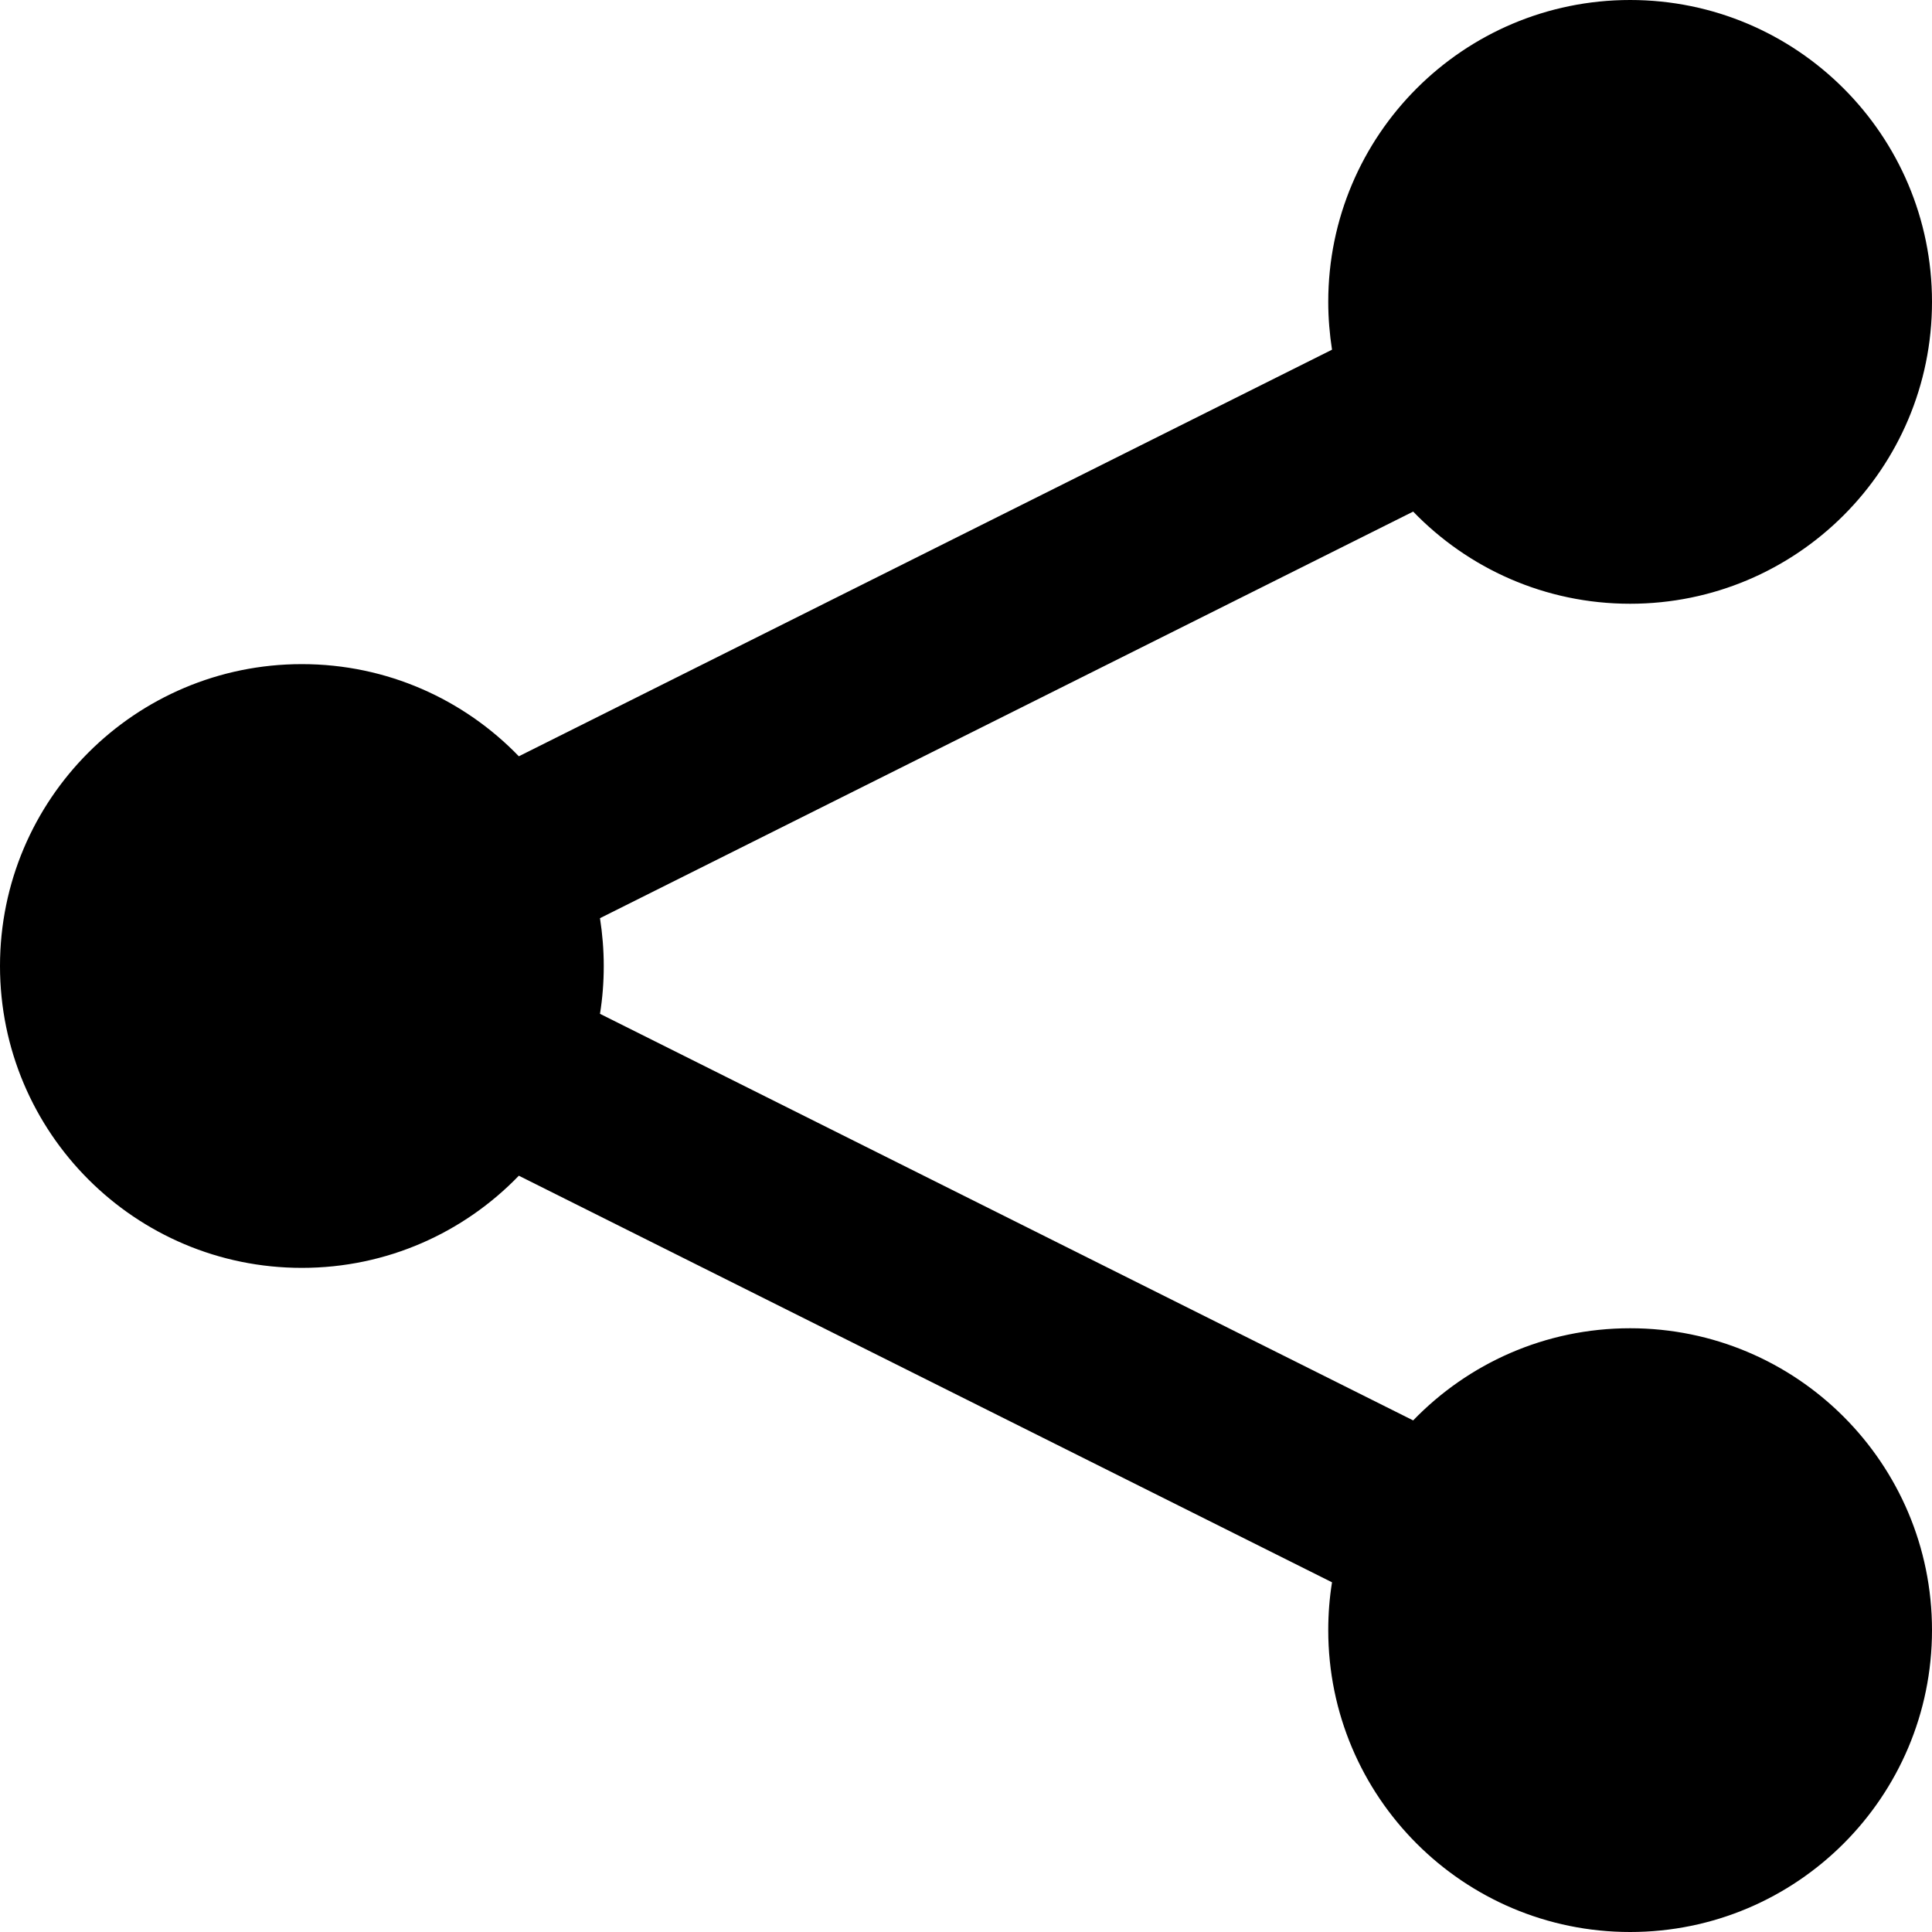
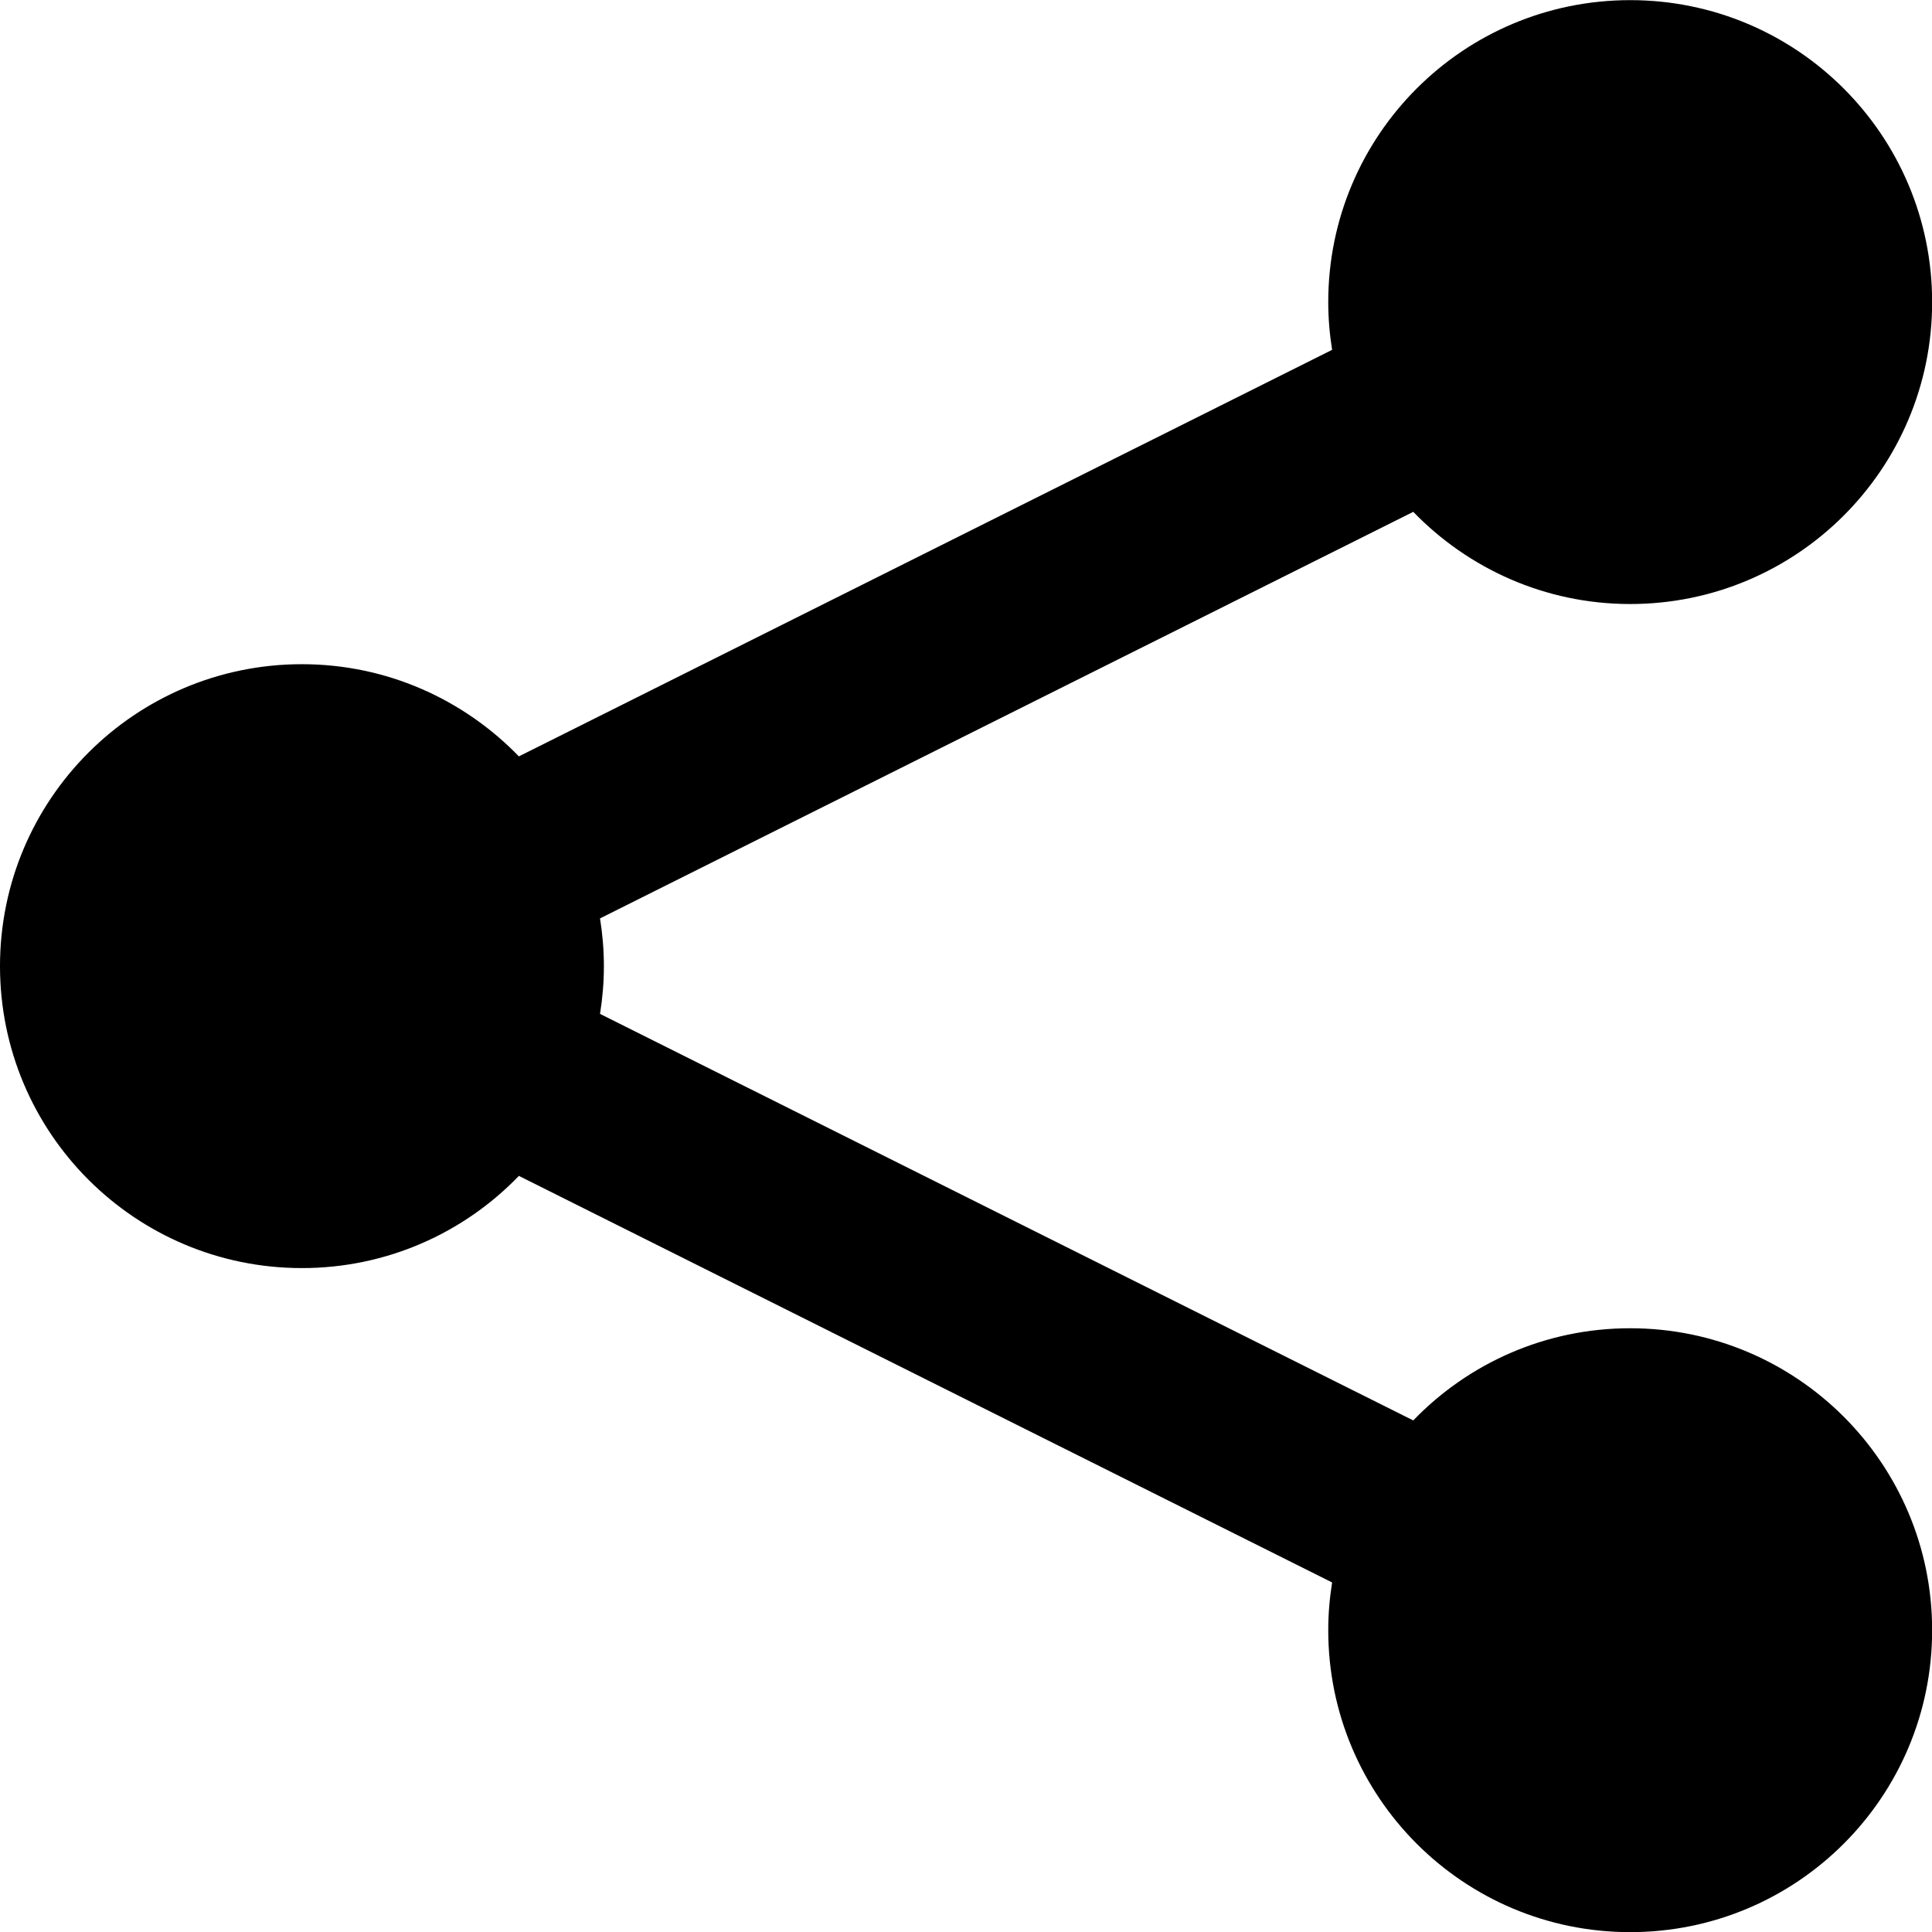
- <svg xmlns="http://www.w3.org/2000/svg" version="1.1" width="20" height="20" viewBox="0 0 20 20">
-   <path d="M16.875 13.75c-0.882 0-1.678 0.366-2.246 0.954l-8.418-4.209c0.026-0.161 0.039-0.326 0.039-0.495s-0.014-0.334-0.039-0.495l8.418-4.209c0.568 0.588 1.364 0.954 2.246 0.954 1.726 0 3.125-1.399 3.125-3.125s-1.399-3.125-3.125-3.125-3.125 1.399-3.125 3.125c0 0.168 0.014 0.334 0.039 0.495l-8.418 4.209c-0.568-0.588-1.364-0.954-2.246-0.954-1.726 0-3.125 1.399-3.125 3.125s1.399 3.125 3.125 3.125c0.882 0 1.678-0.366 2.246-0.954l8.418 4.209c-0.026 0.161-0.039 0.326-0.039 0.495 0 1.726 1.399 3.125 3.125 3.125s3.125-1.399 3.125-3.125c0-1.726-1.399-3.125-3.125-3.125z" />
+ <svg xmlns="http://www.w3.org/2000/svg" version="1.1" width="14" height="14" viewBox="0 0 14 14">
+   <path d="M11.813 9.625c-0.617 0-1.175 0.256-1.572 0.668l-5.893-2.946c0.018-0.113 0.028-0.228 0.028-0.346s-0.010-0.233-0.028-0.346l5.893-2.946c0.398 0.411 0.955 0.668 1.572 0.668 1.208 0 2.188-0.979 2.188-2.188s-0.979-2.188-2.188-2.188-2.188 0.979-2.188 2.188c0 0.118 0.010 0.233 0.028 0.346l-5.893 2.946c-0.398-0.411-0.955-0.668-1.572-0.668-1.208 0-2.188 0.979-2.188 2.188s0.979 2.188 2.188 2.188c0.617 0 1.175-0.256 1.572-0.668l5.893 2.946c-0.018 0.113-0.028 0.228-0.028 0.346 0 1.208 0.979 2.188 2.188 2.188s2.188-0.979 2.188-2.188c0-1.208-0.979-2.188-2.188-2.188z" />
</svg>
